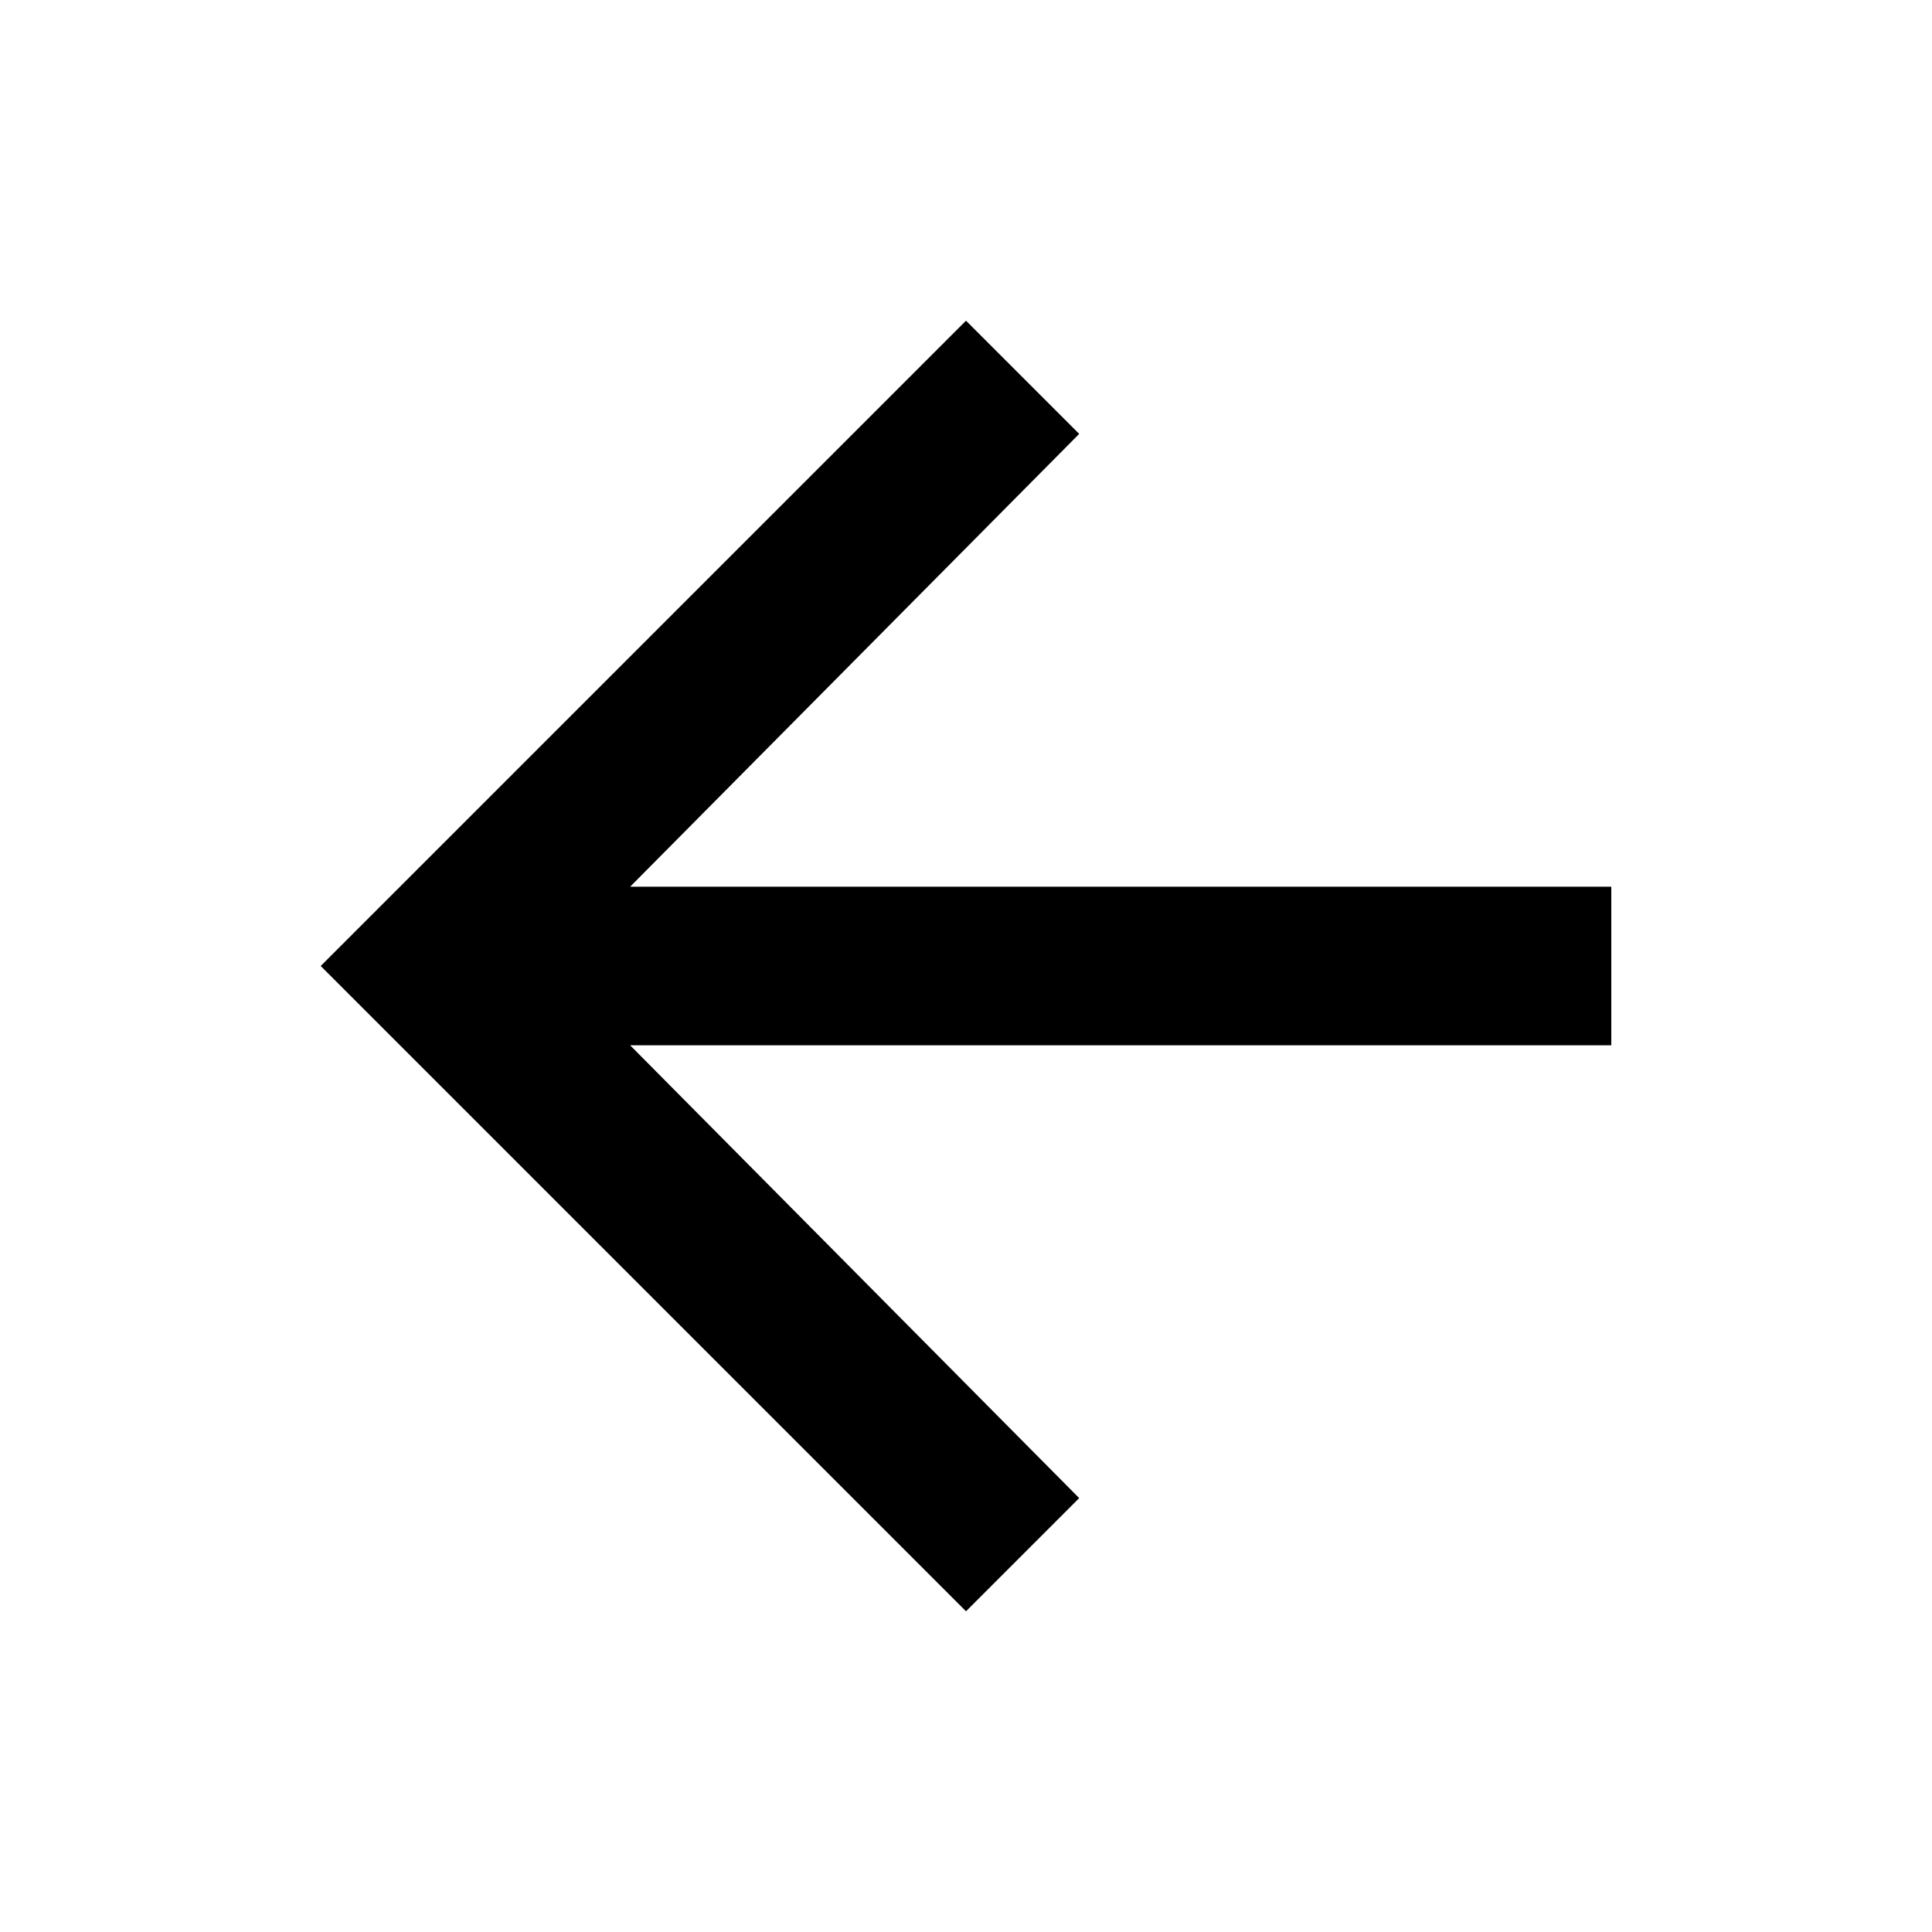
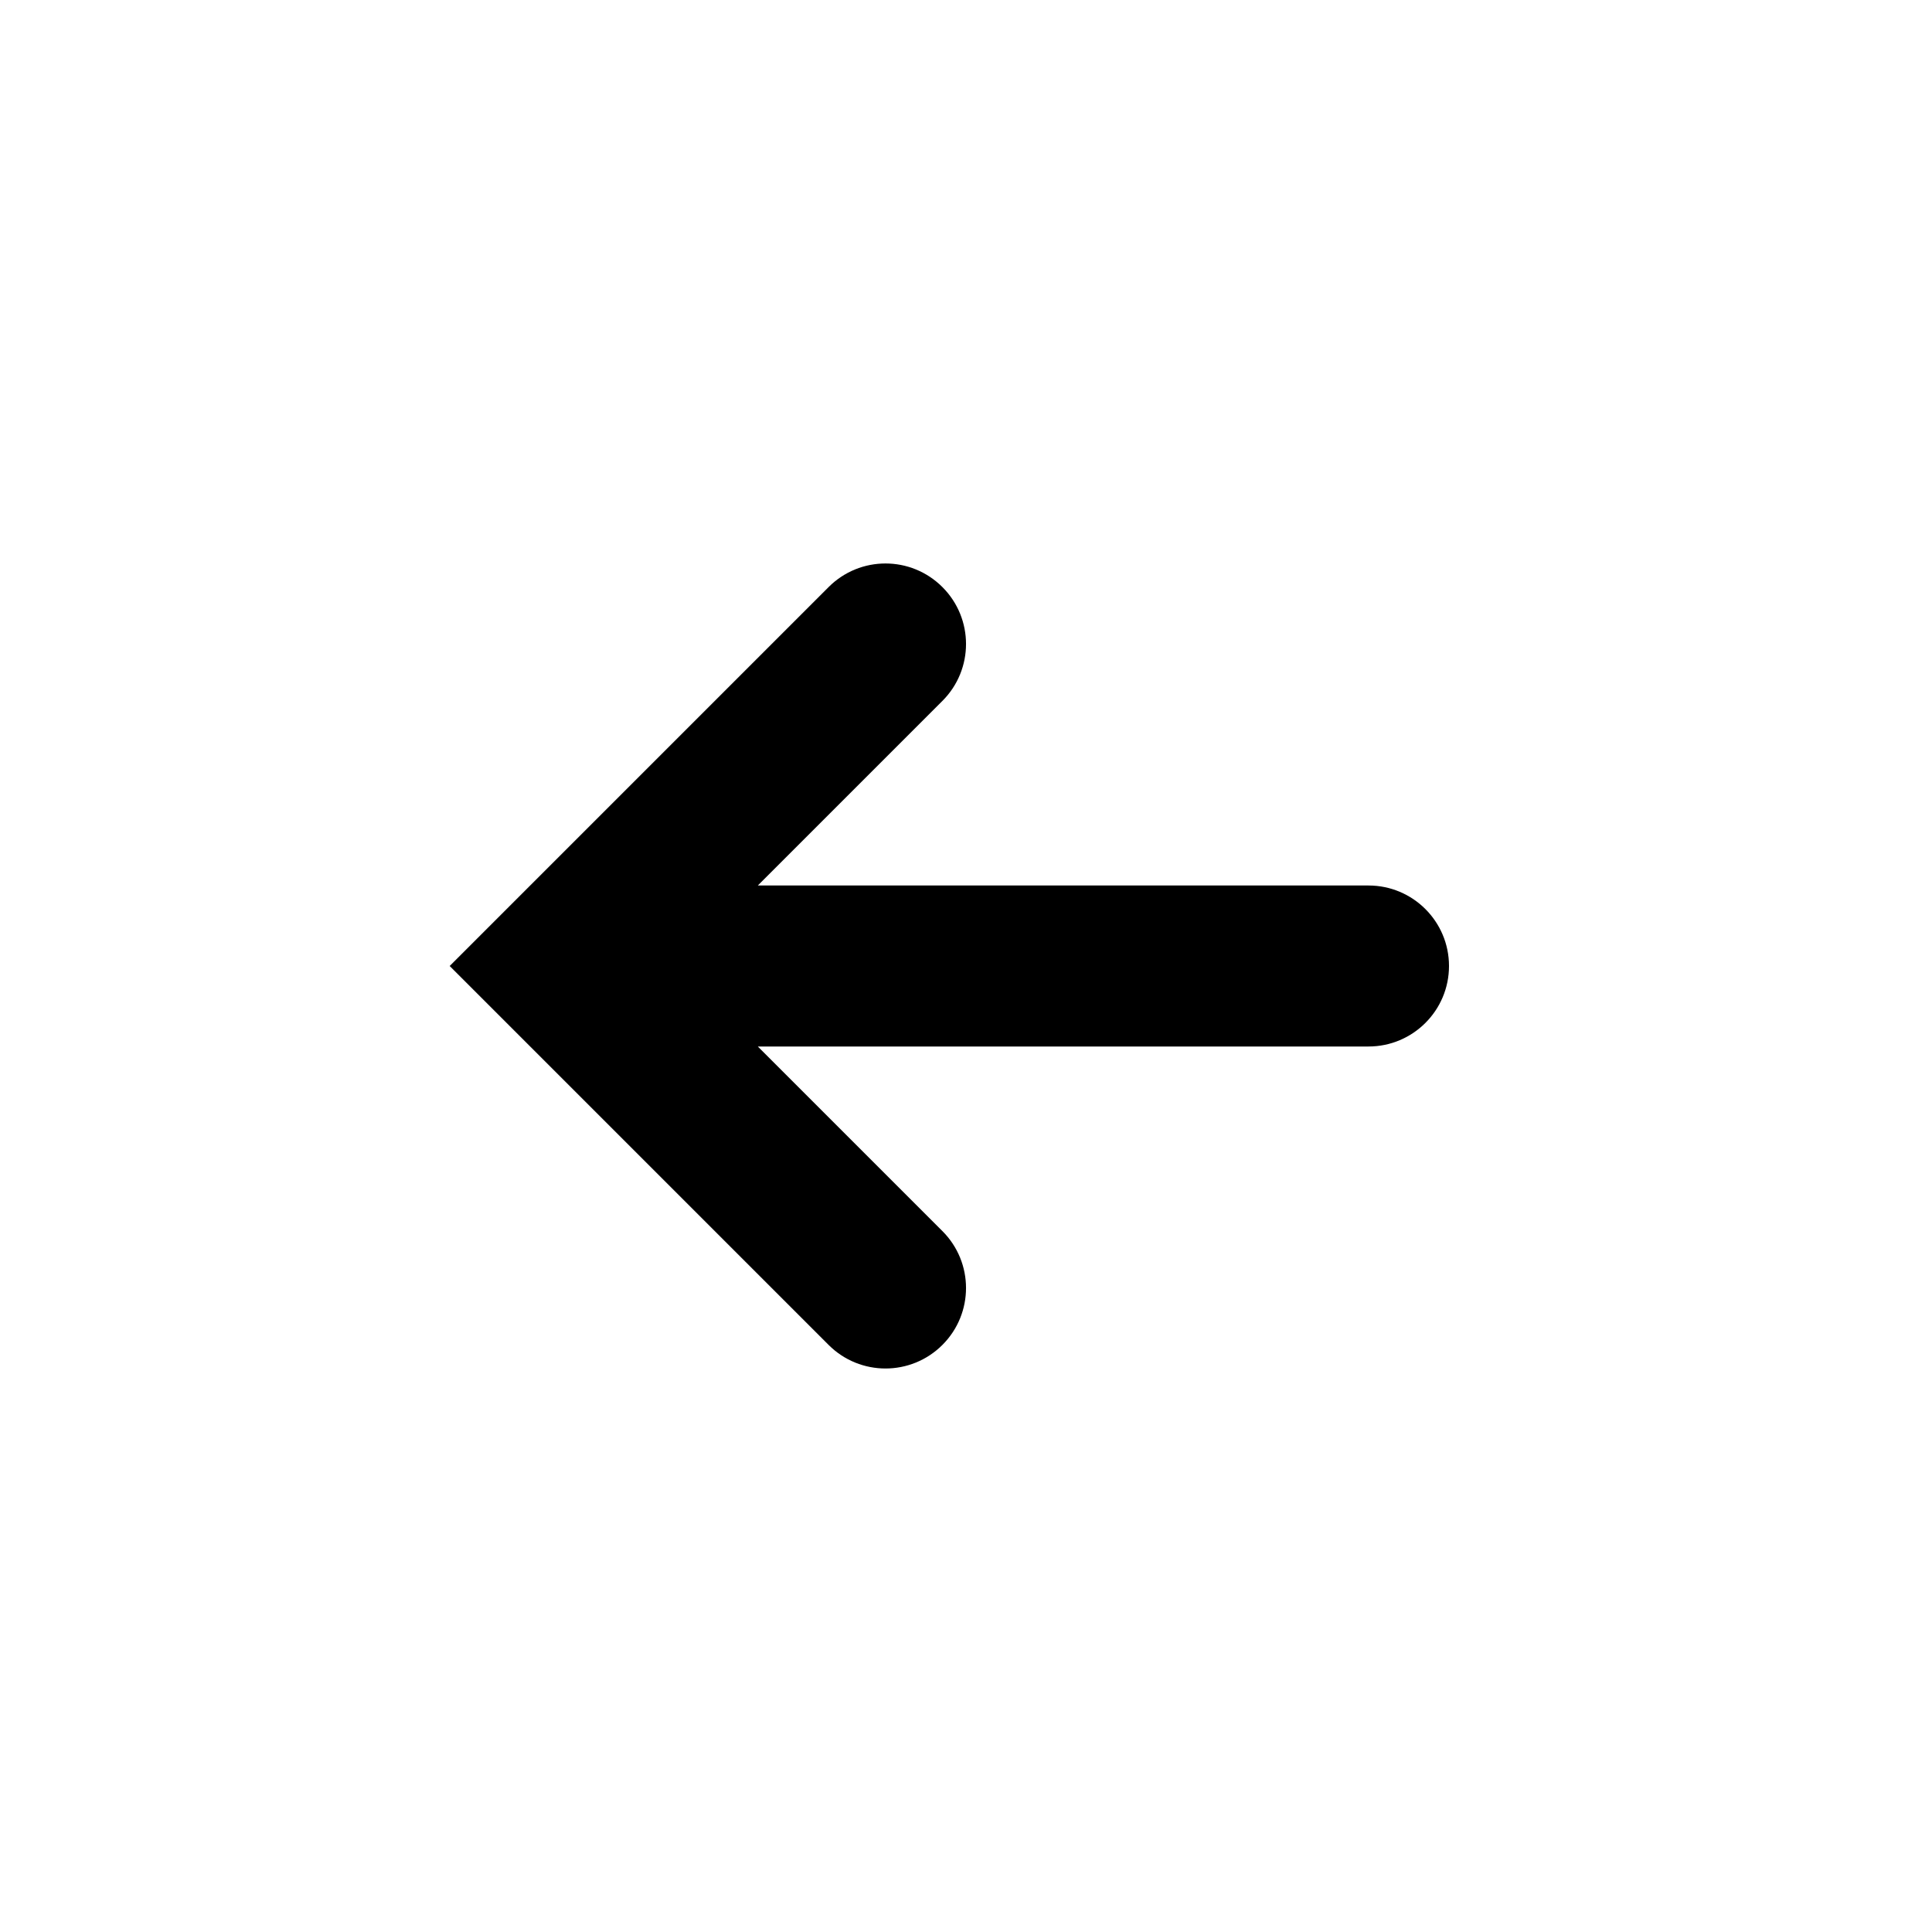
<svg xmlns="http://www.w3.org/2000/svg" version="1.1" width="24" height="24" viewBox="0 0 24 24">
-   <path d="M20.016 11.016v1.969h-12.188l5.578 5.625-1.406 1.406-8.016-8.016 8.016-8.016 1.406 1.406-5.578 5.625h12.188z" />
+   <path d="M17 11h-7.586l2.293-2.293c0.391-0.391 0.391-1.023 0-1.414s-1.023-0.391-1.414 0l-4.707 4.707 4.707 4.707c0.195 0.195 0.451 0.293 0.707 0.293s0.512-0.098 0.707-0.293c0.391-0.391 0.391-1.023 0-1.414l-2.293-2.293h7.586c0.552 0 1-0.448 1-1s-0.448-1-1-1z" />
</svg>
